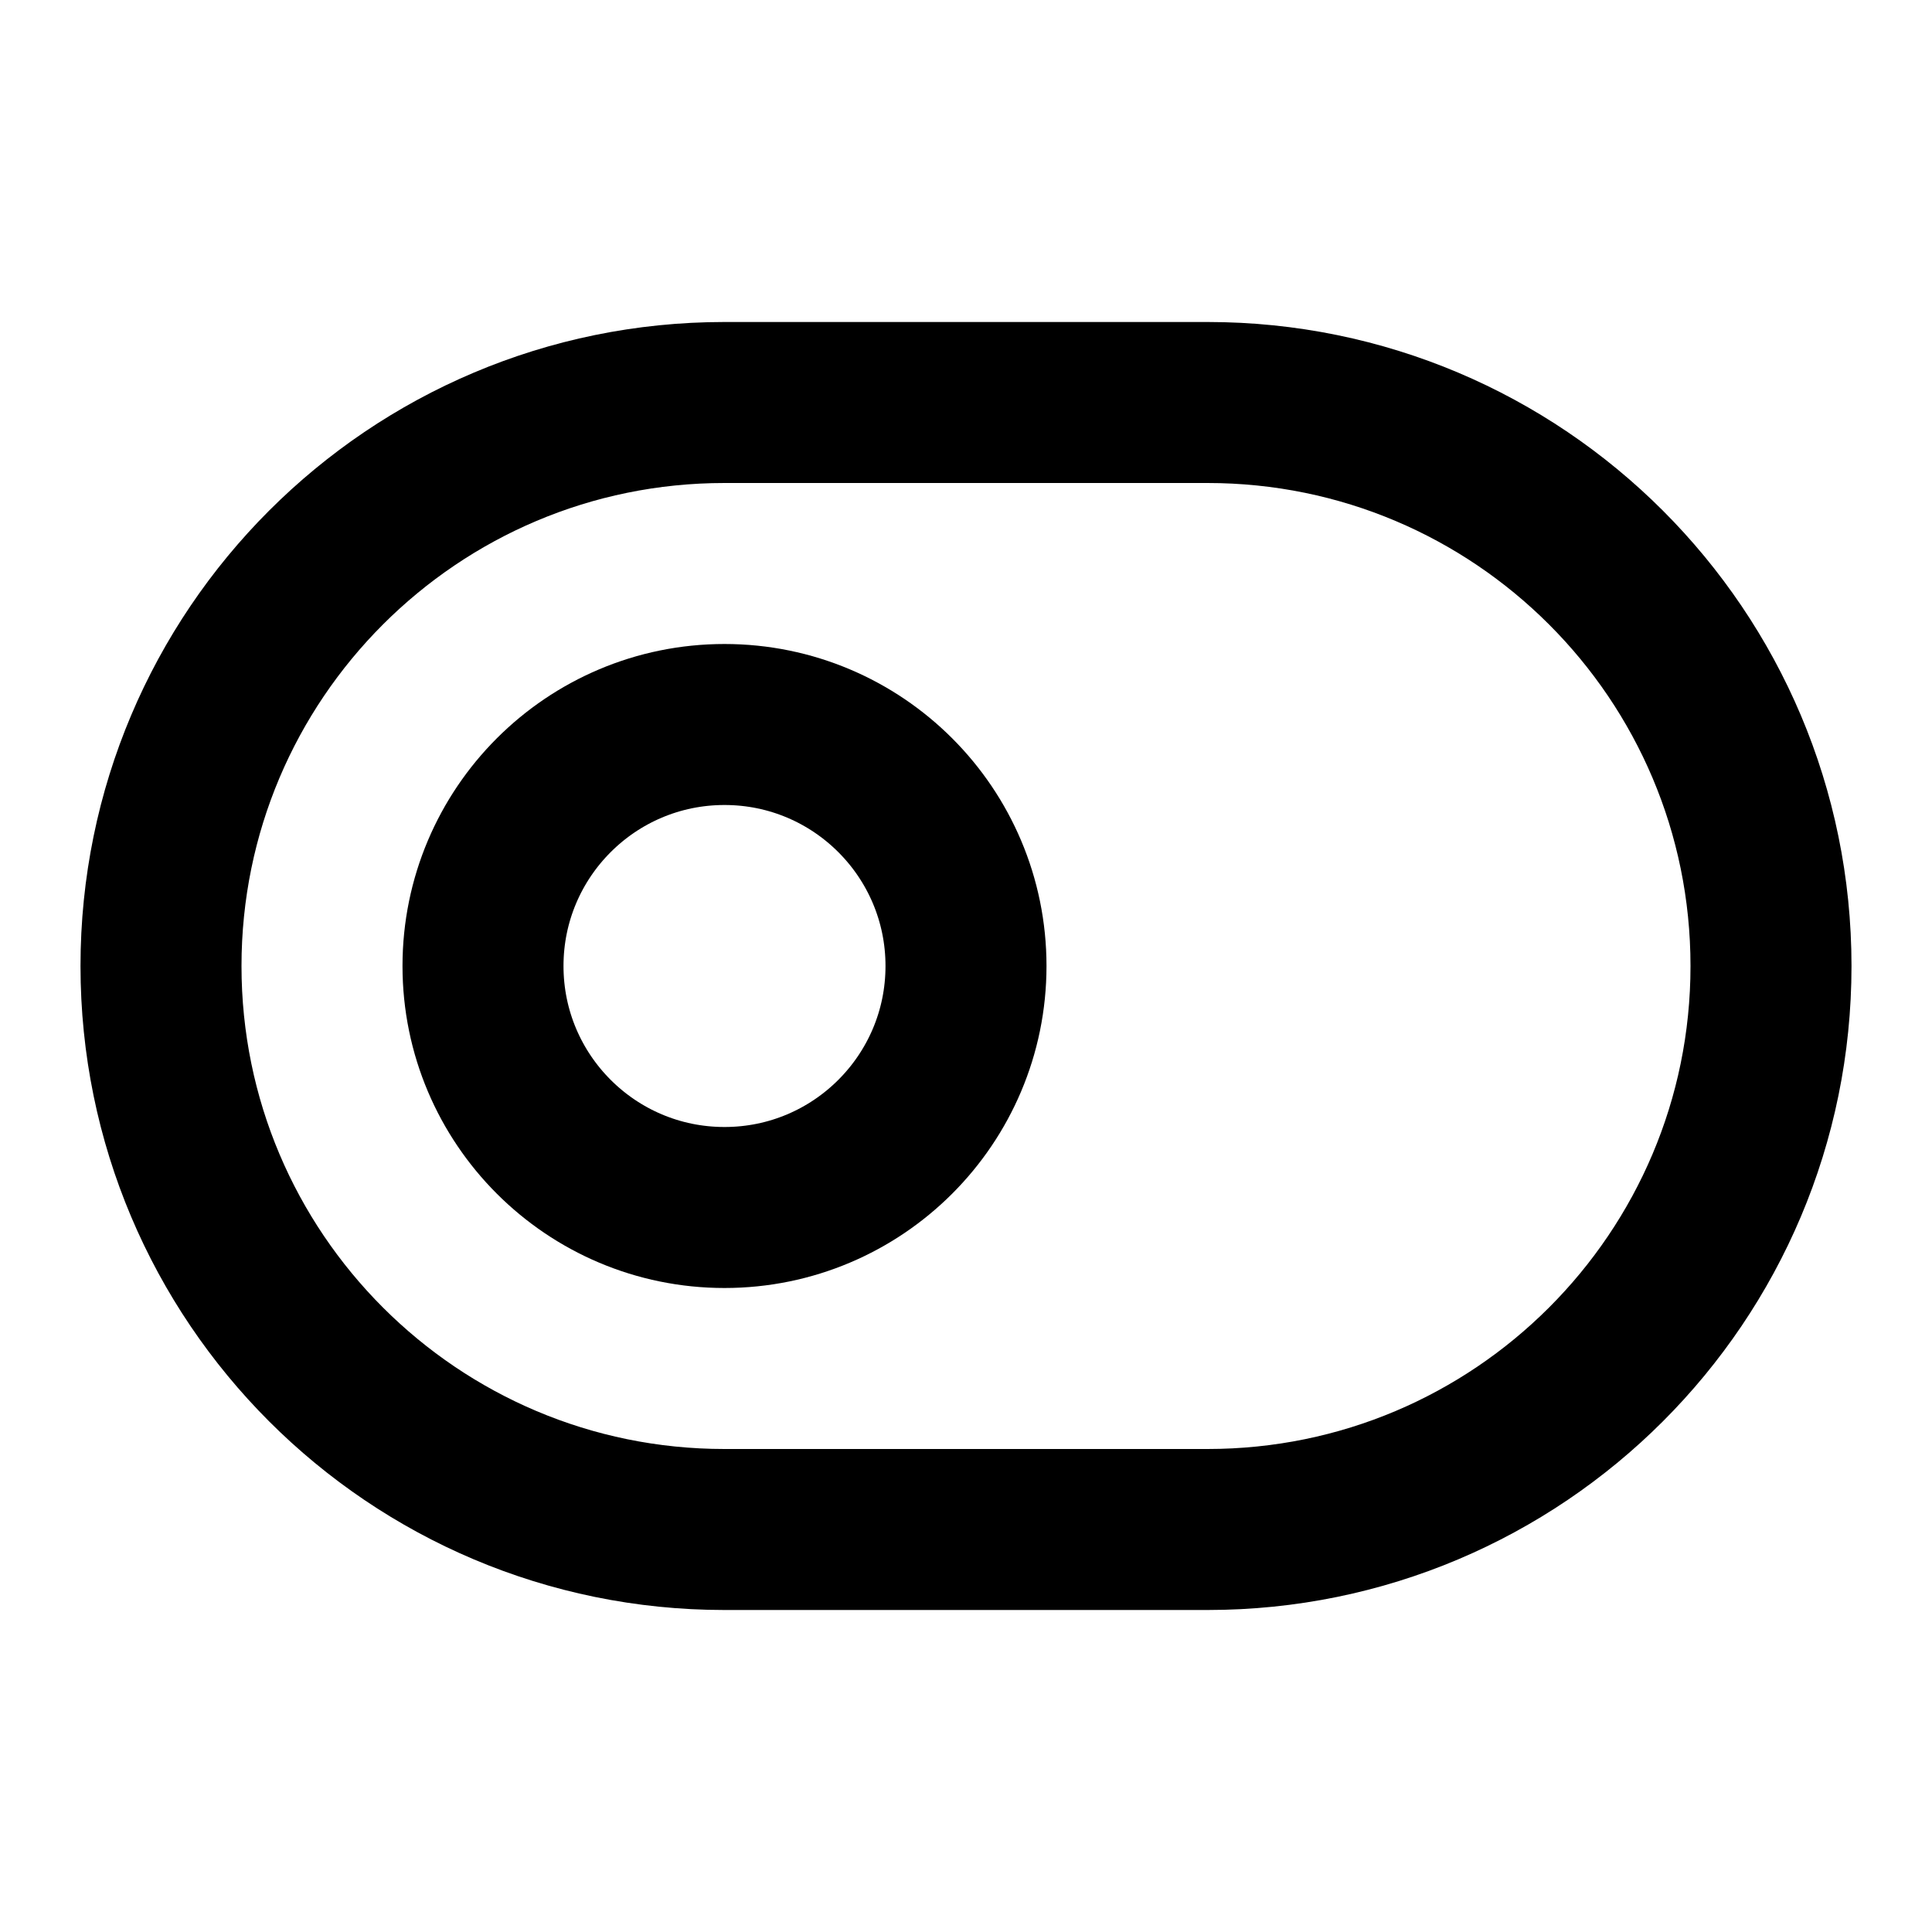
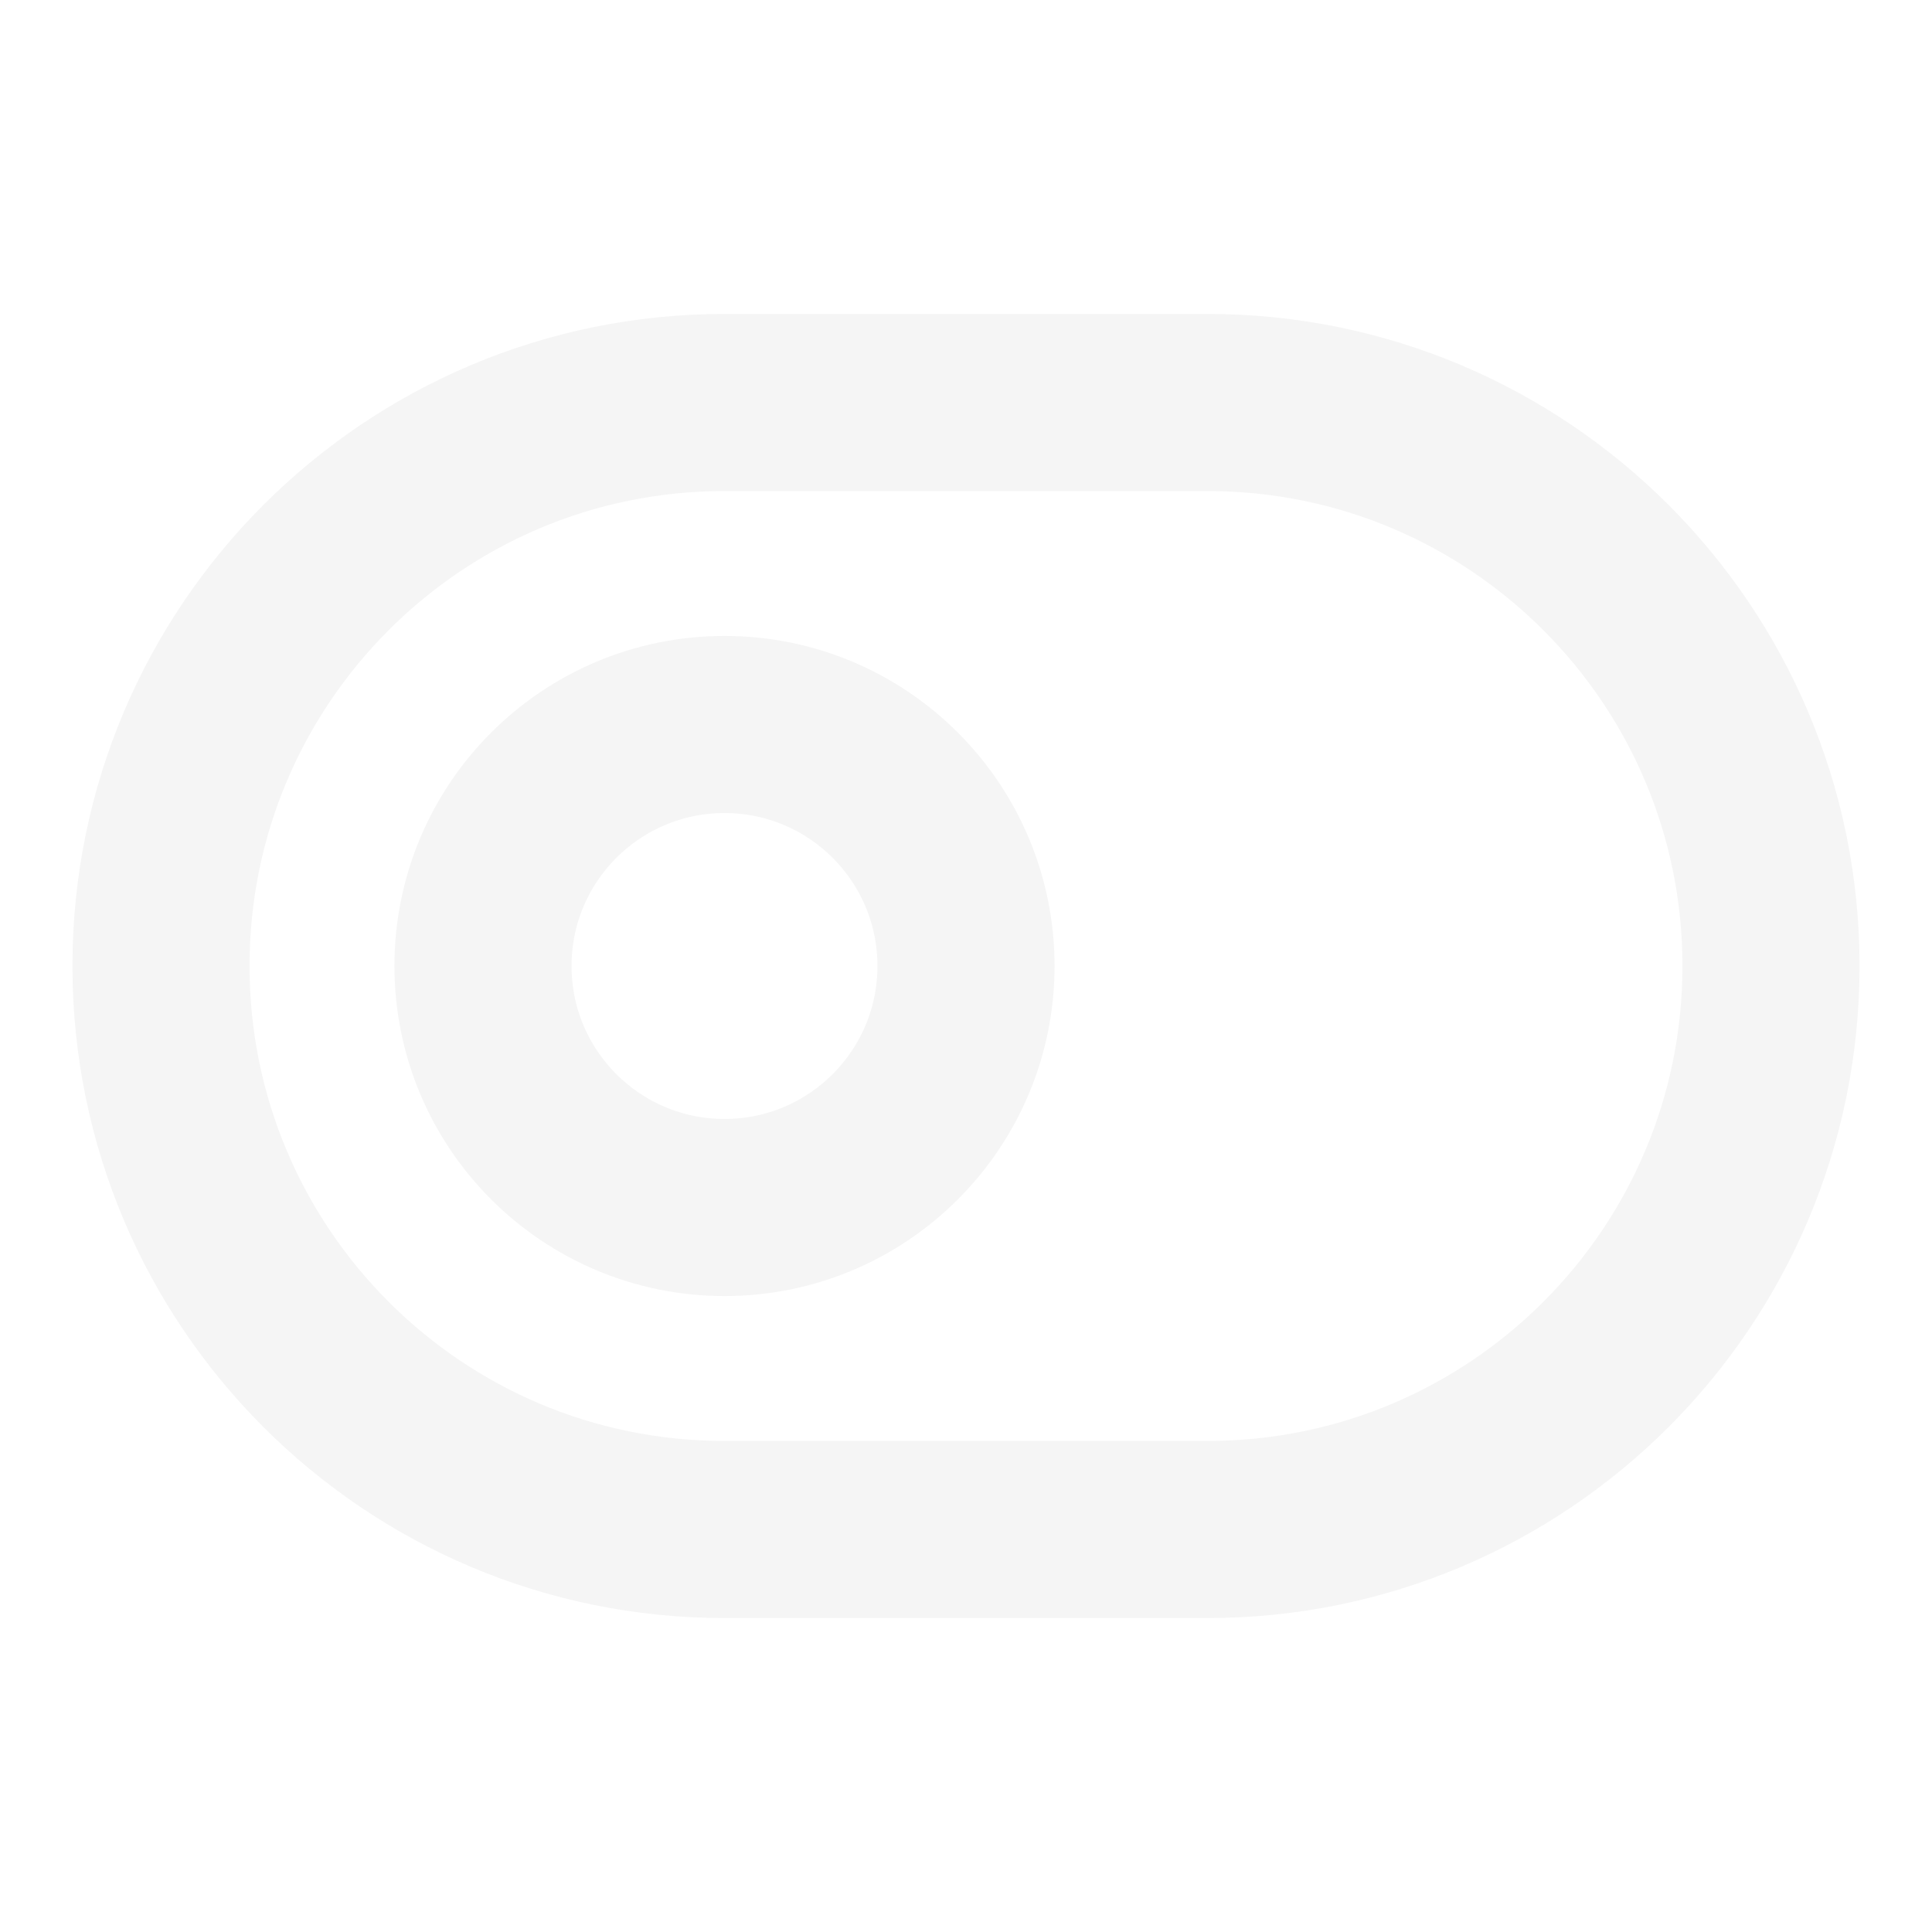
- <svg xmlns="http://www.w3.org/2000/svg" width="24" height="24" viewBox="0 0 24 24" fill="none" stroke="currentColor" stroke-width="2" stroke-linecap="round" stroke-linejoin="round" class="lucide lucide-toggle-left-icon lucide-toggle-left">
+ <svg xmlns="http://www.w3.org/2000/svg" width="24" height="24" viewBox="0 0 24 24" fill="none" stroke="#F5F5F5" stroke-width="2.2" stroke-linecap="round" stroke-linejoin="round" class="lucide lucide-toggle-left-icon lucide-toggle-left">
  <circle cx="9" cy="12" r="3" />
  <rect width="20" height="14" x="2" y="5" rx="7" />
</svg>
